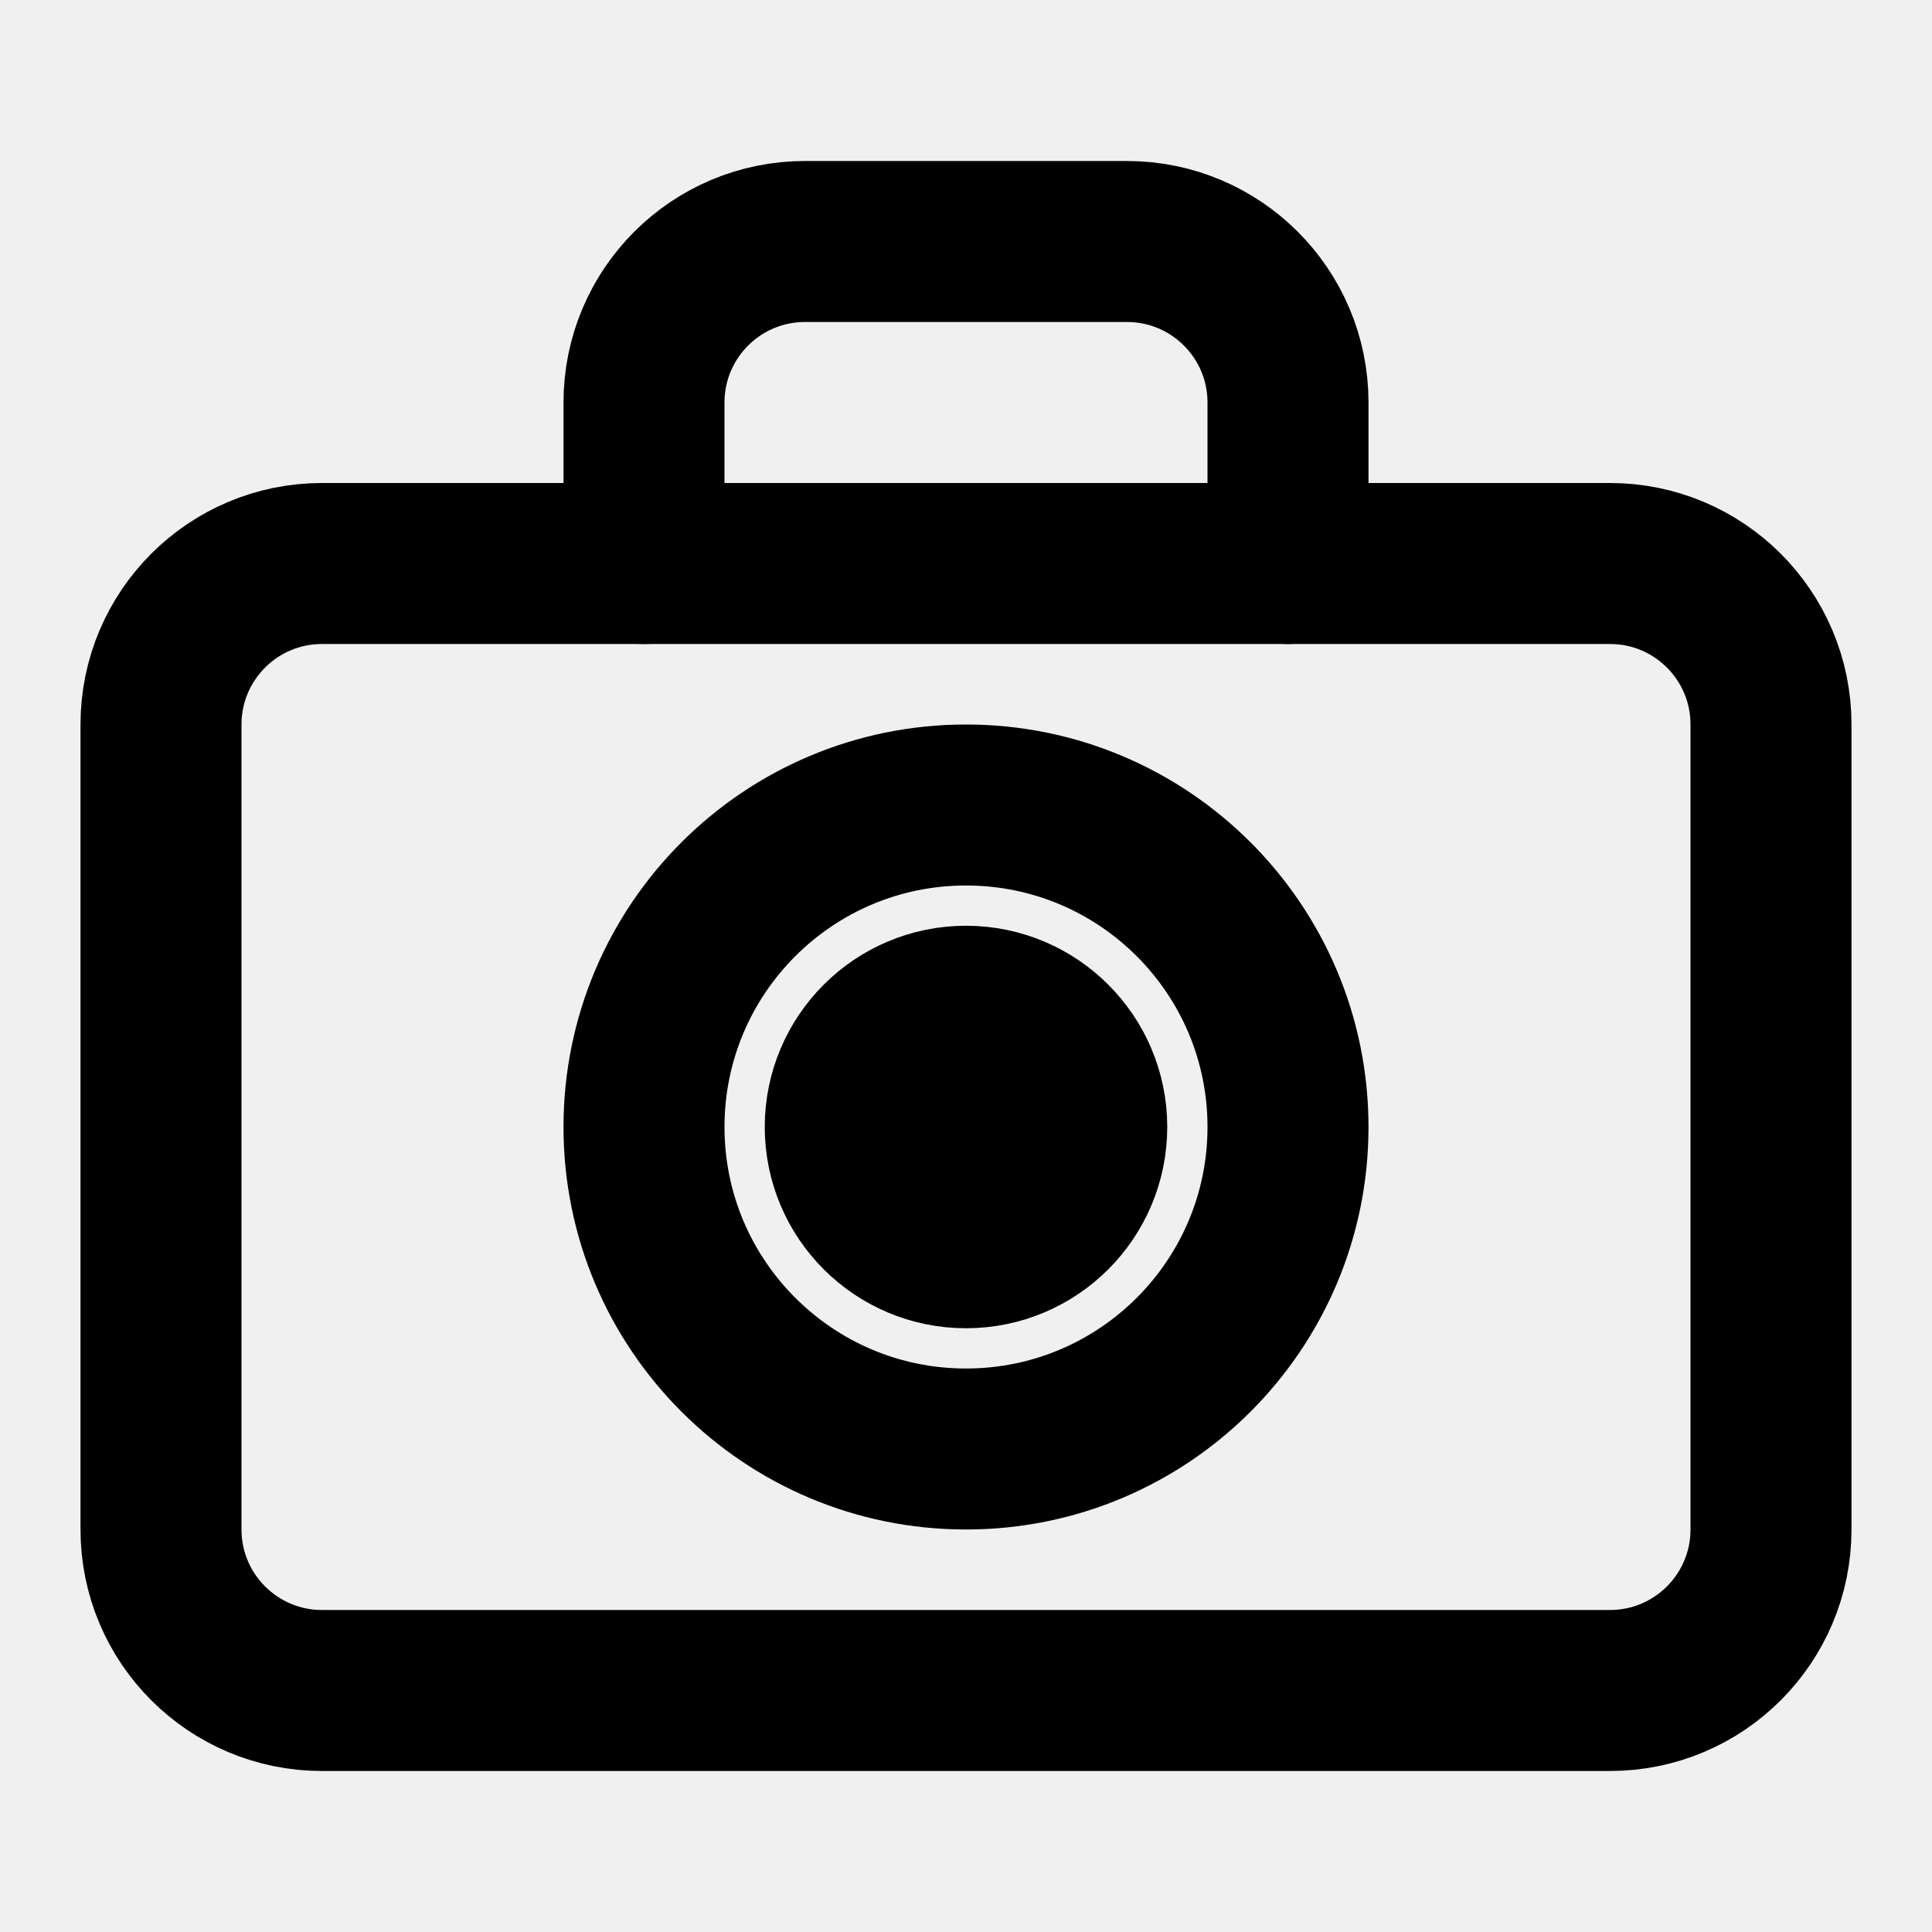
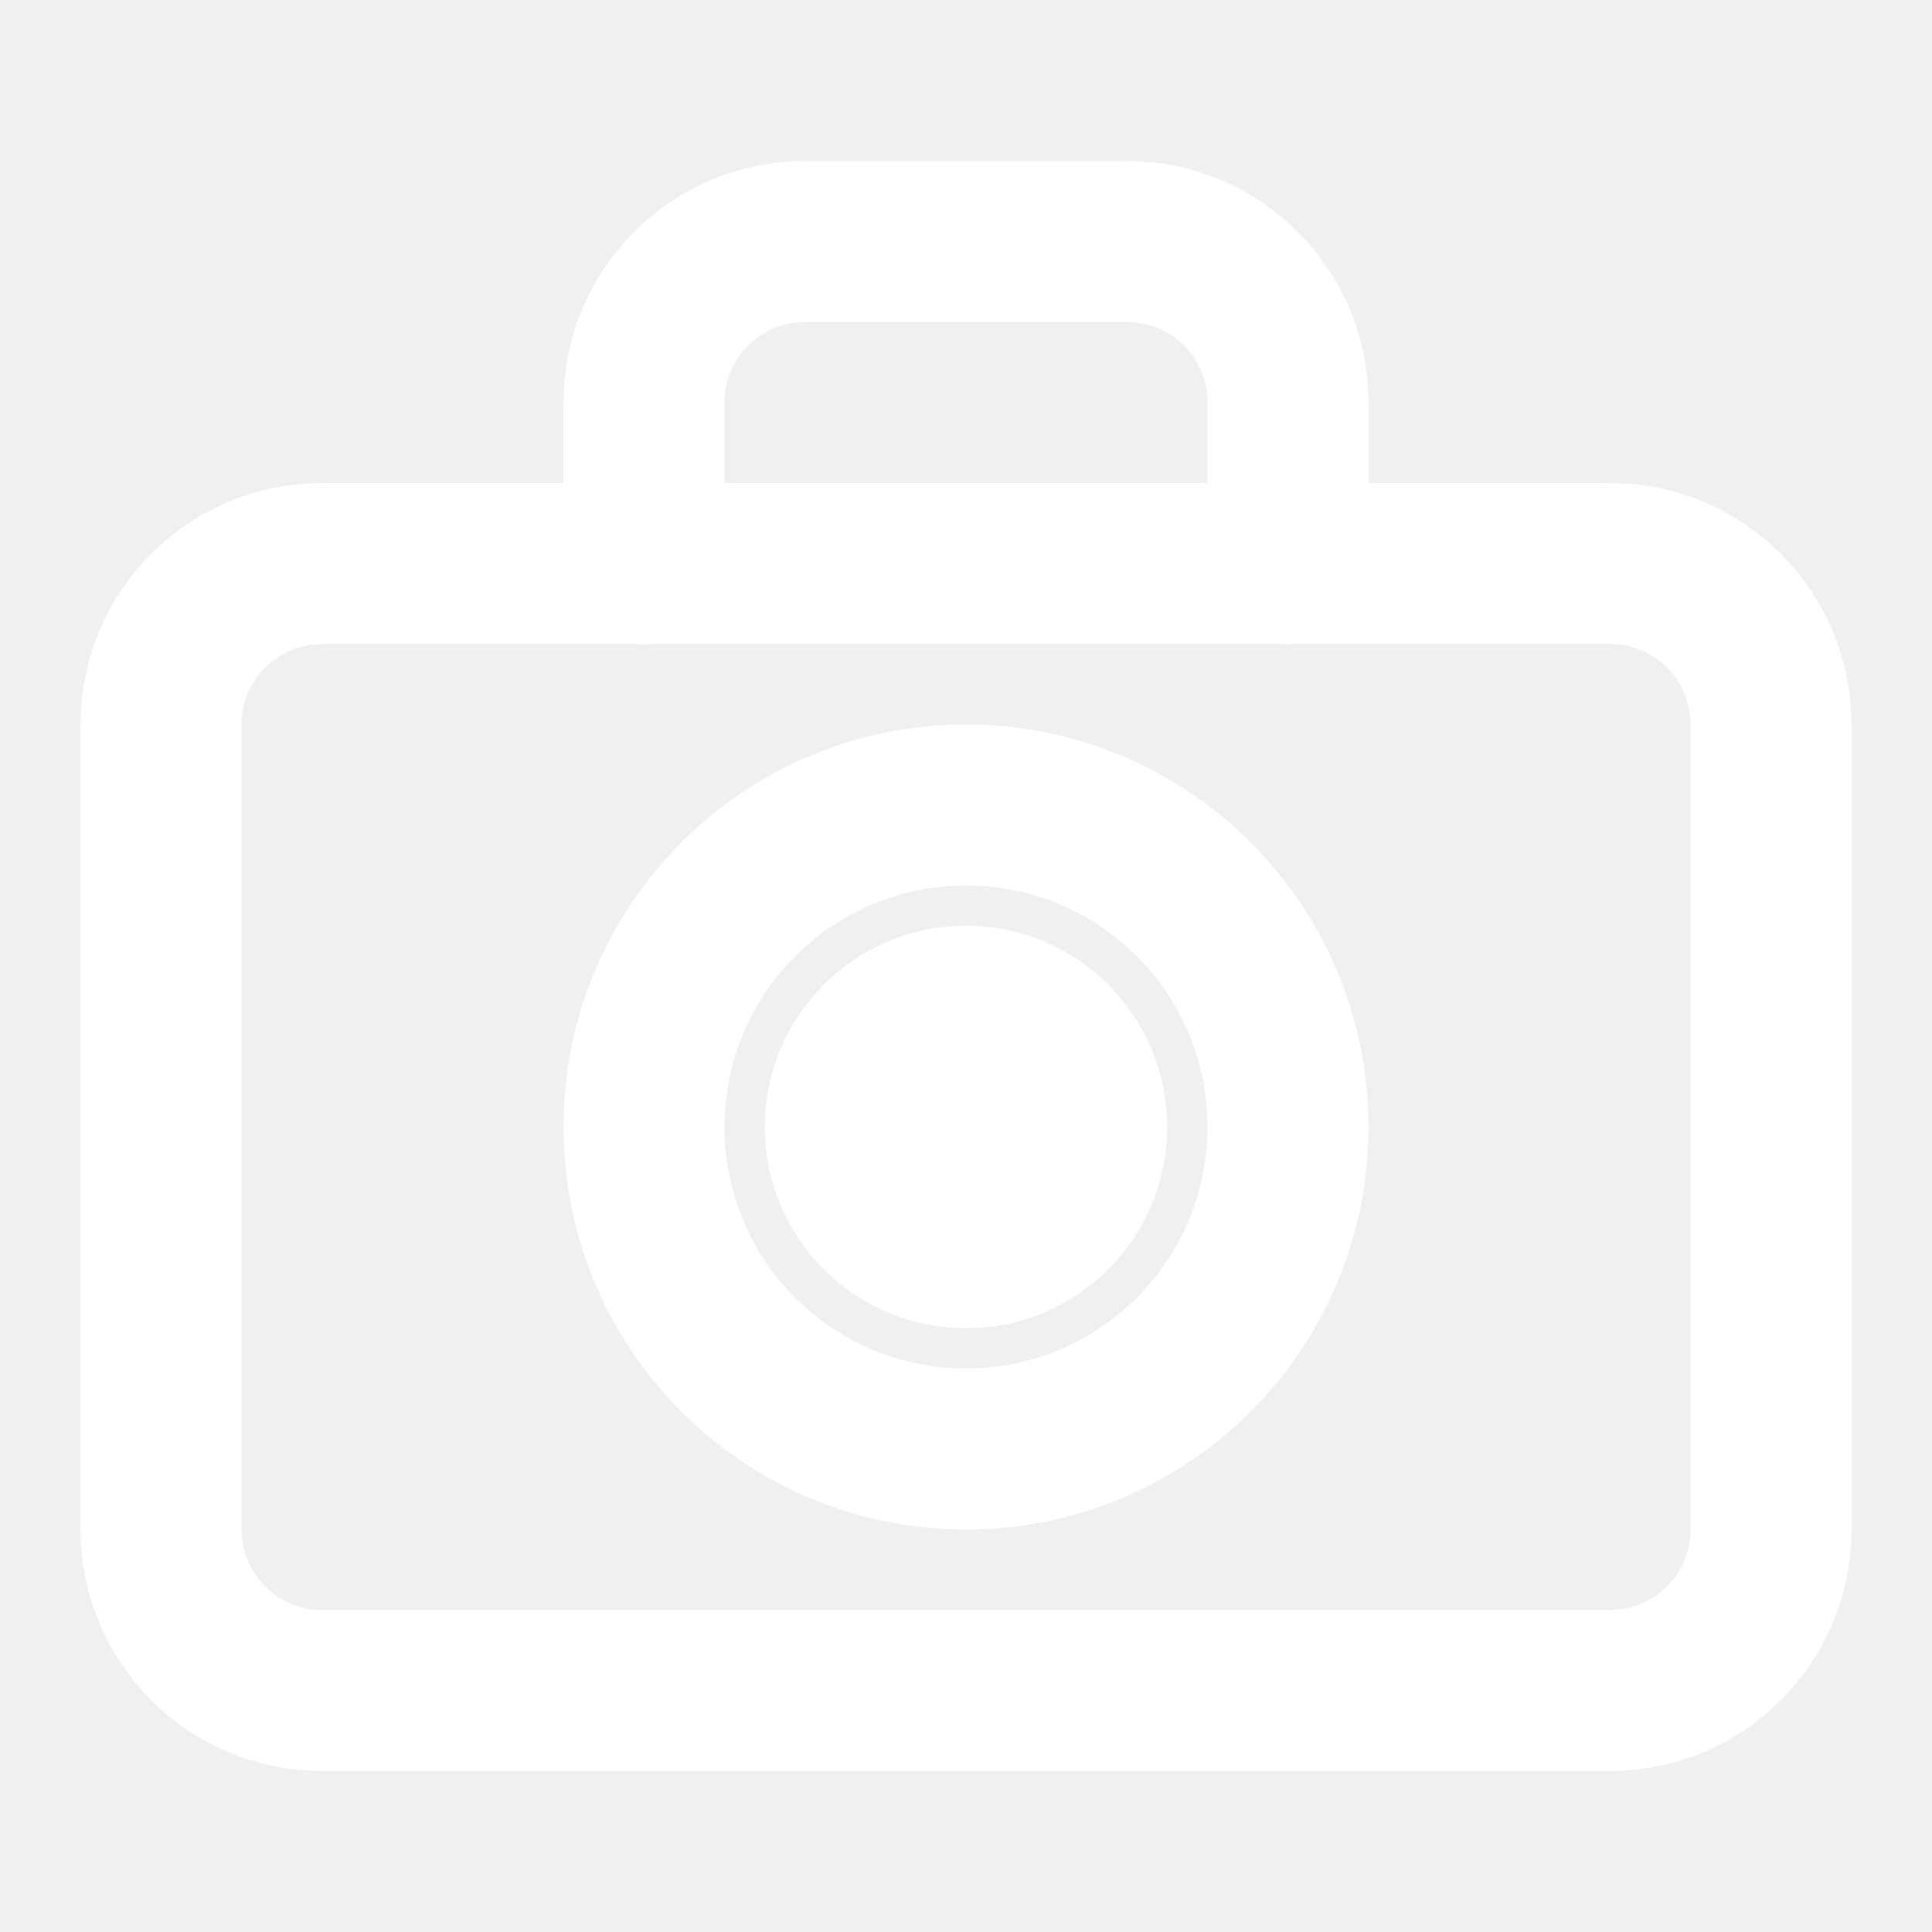
- <svg xmlns="http://www.w3.org/2000/svg" width="24" height="24" viewBox="0 0 24 24" fill="none" stroke="currentColor" stroke-width="2" stroke-linecap="round" stroke-linejoin="round">
+ <svg xmlns="http://www.w3.org/2000/svg" width="24" height="24" viewBox="0 0 24 24" fill="none" stroke="#ffffff" stroke-width="2" stroke-linecap="round" stroke-linejoin="round">
  <rect x="2" y="7" width="20" height="14" rx="2" />
  <circle cx="12" cy="14" r="4" />
-   <circle cx="12" cy="14" r="1.5" fill="currentColor" />
+   <circle cx="12" cy="14" r="1.5" fill="#ffffff" />
  <path d="M8 7V5a2 2 0 0 1 2-2h4a2 2 0 0 1 2 2v2" />
</svg>
